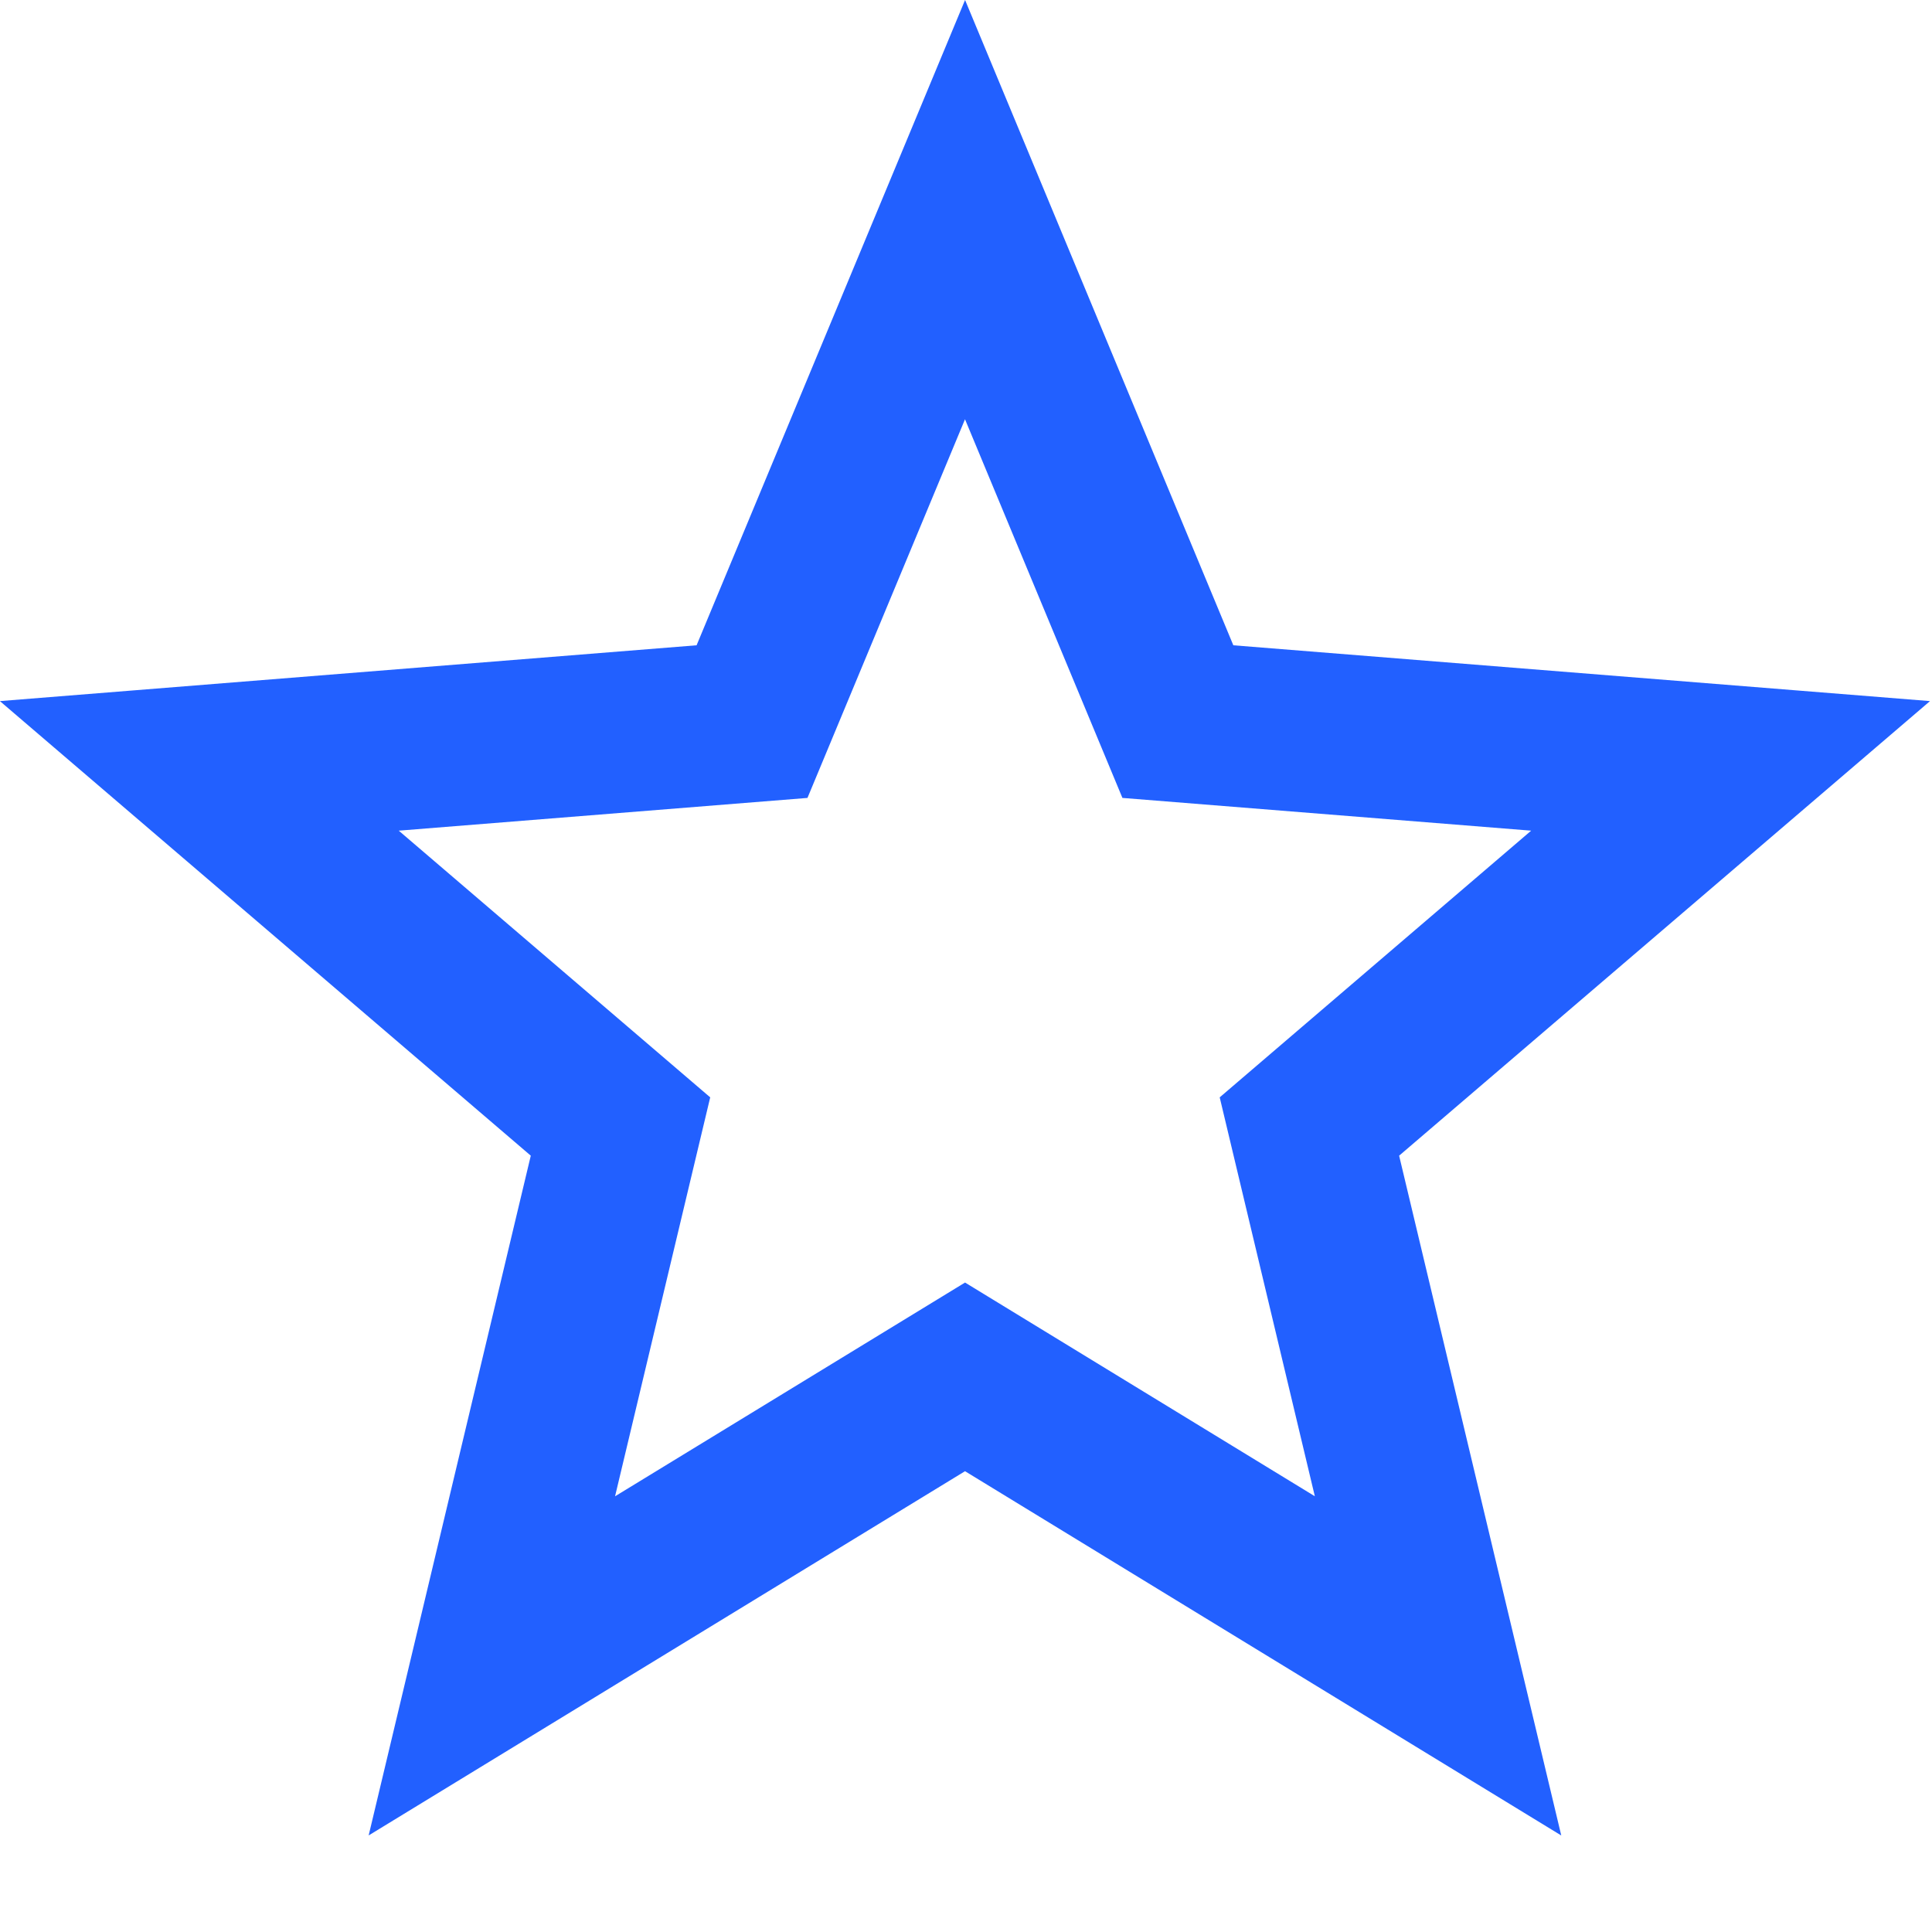
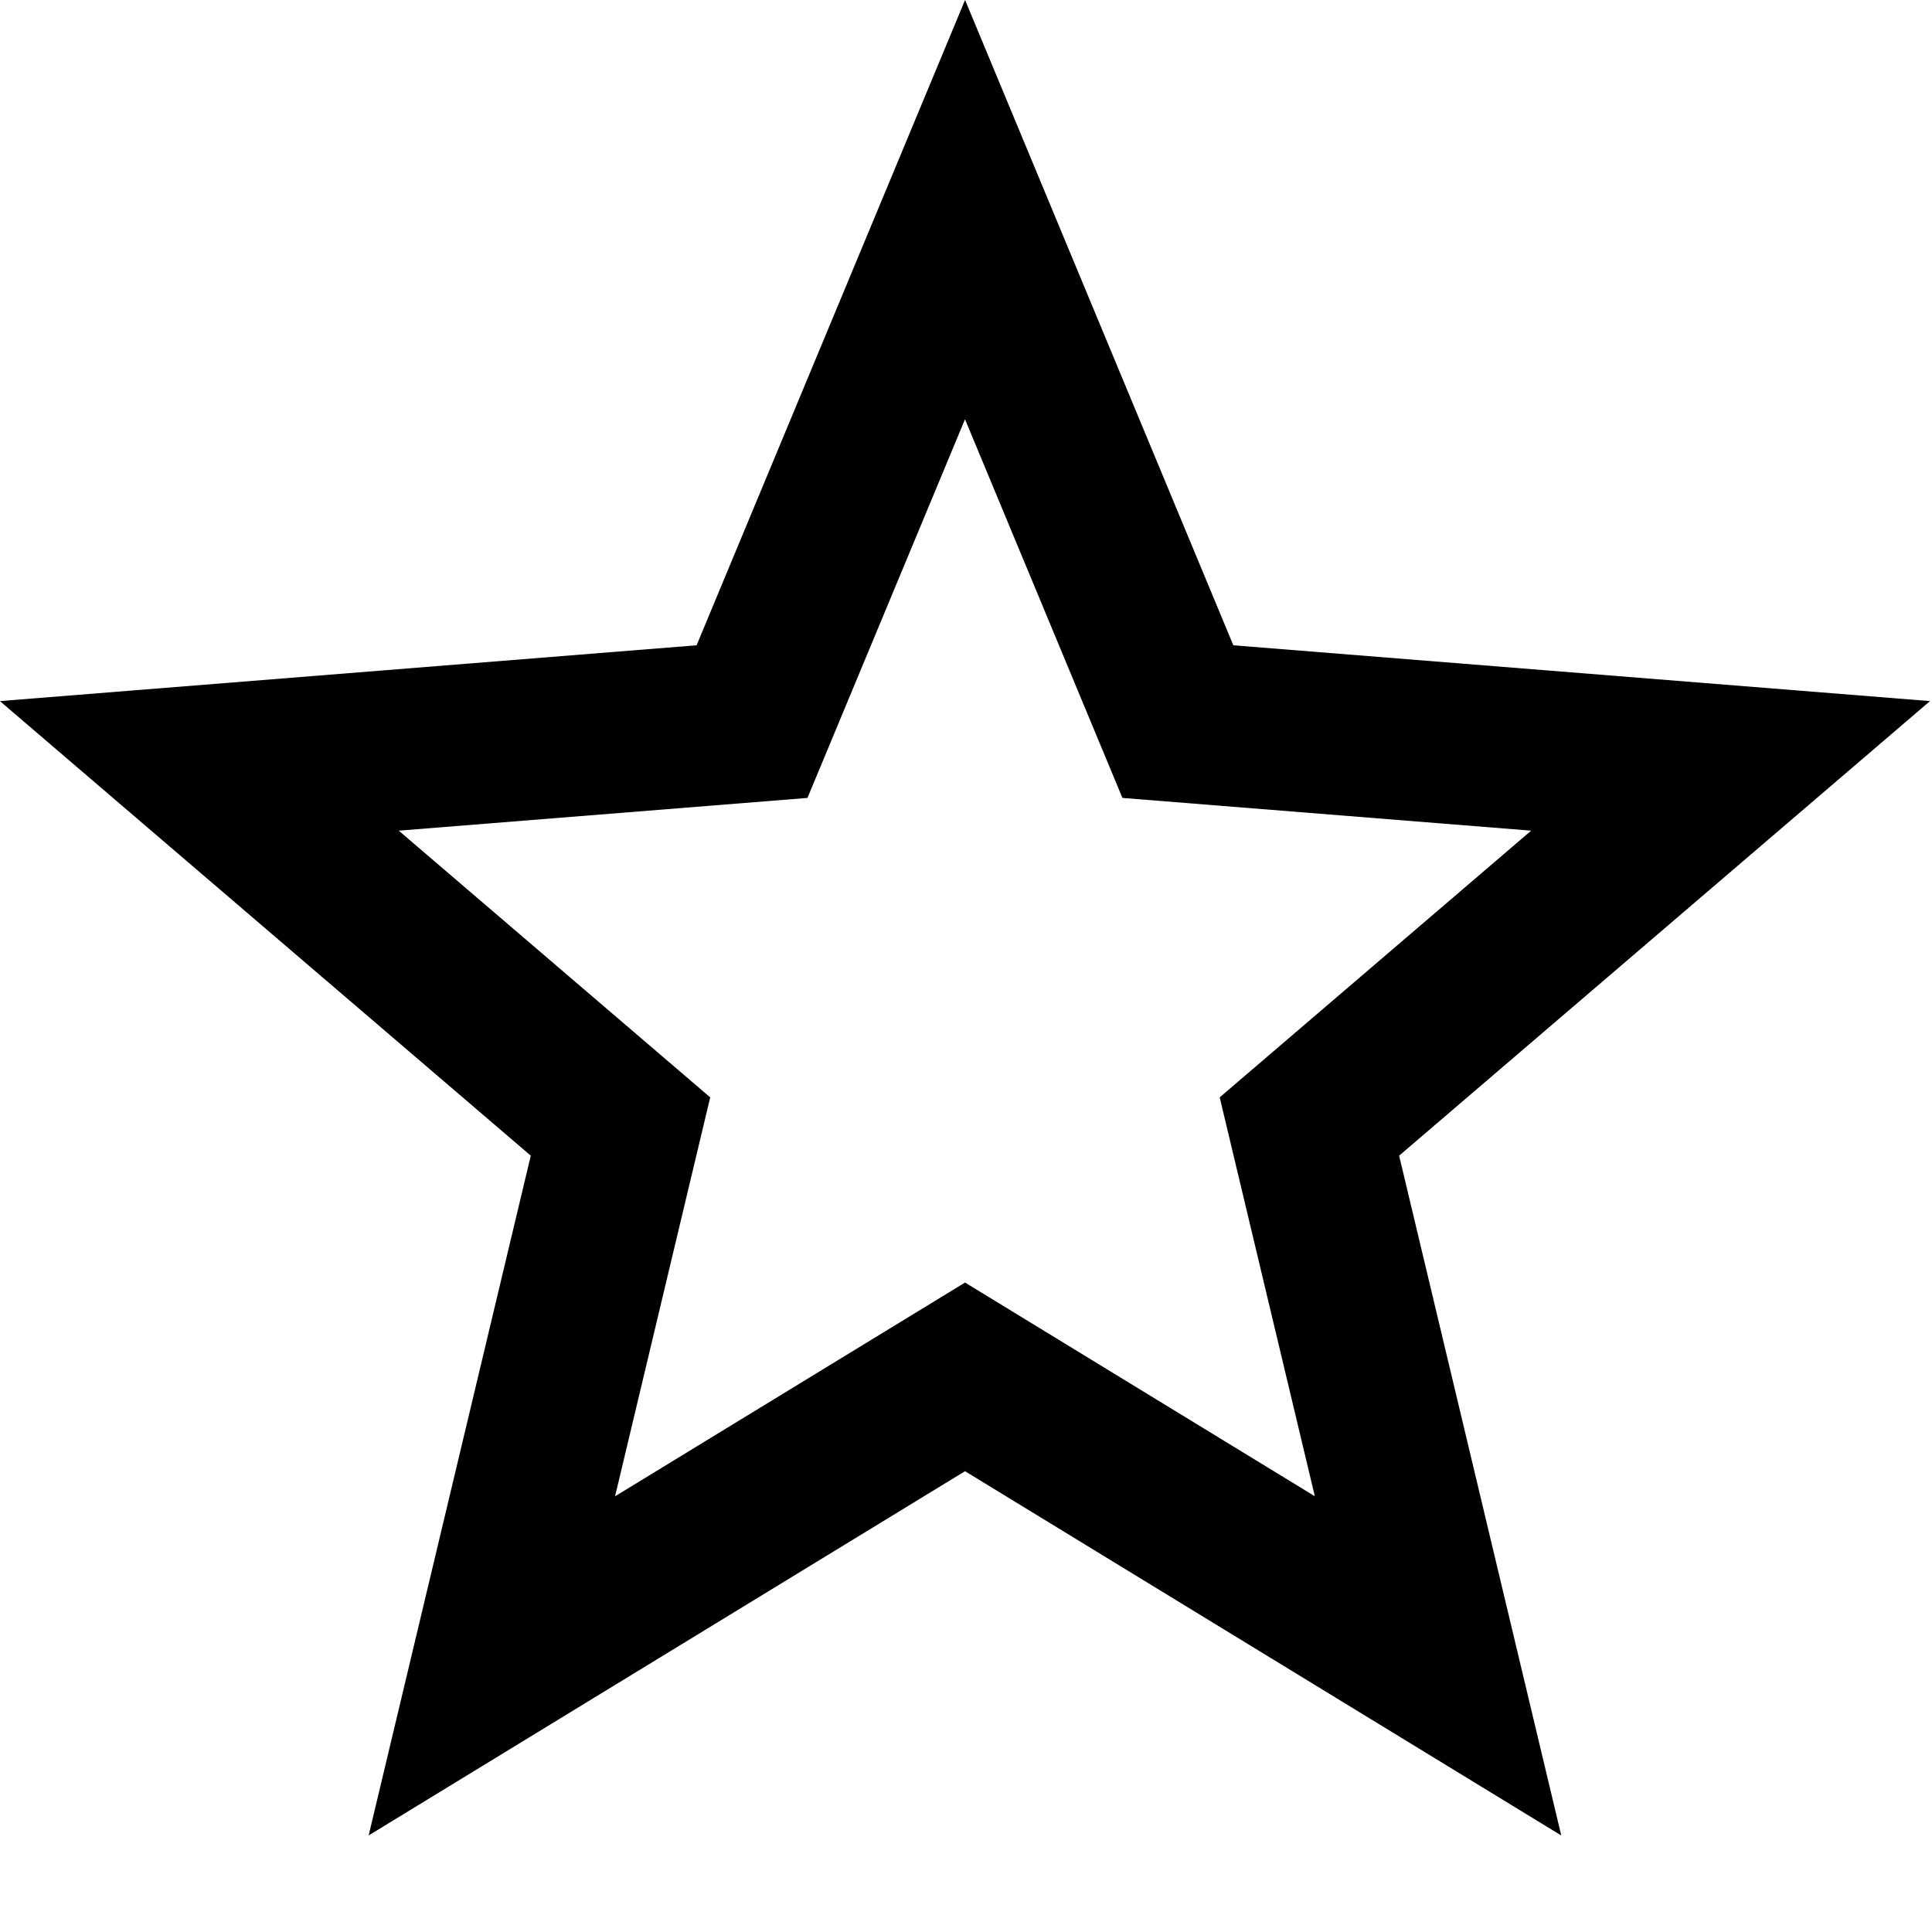
<svg xmlns="http://www.w3.org/2000/svg" width="12" height="12" viewBox="0 0 12 12" fill="none">
-   <path d="M5.994 1.302L7.316 4.482L10.749 4.757L8.133 6.997L8.932 10.347L5.994 8.552L3.055 10.347L3.854 6.997L1.238 4.757L4.671 4.482L5.994 1.302Z" stroke="#2260FF" />
+   <path d="M5.994 1.302L7.316 4.482L10.749 4.757L8.133 6.997L8.932 10.347L5.994 8.552L3.055 10.347L3.854 6.997L1.238 4.757L4.671 4.482L5.994 1.302Z" stroke="currentColor" />
</svg>
